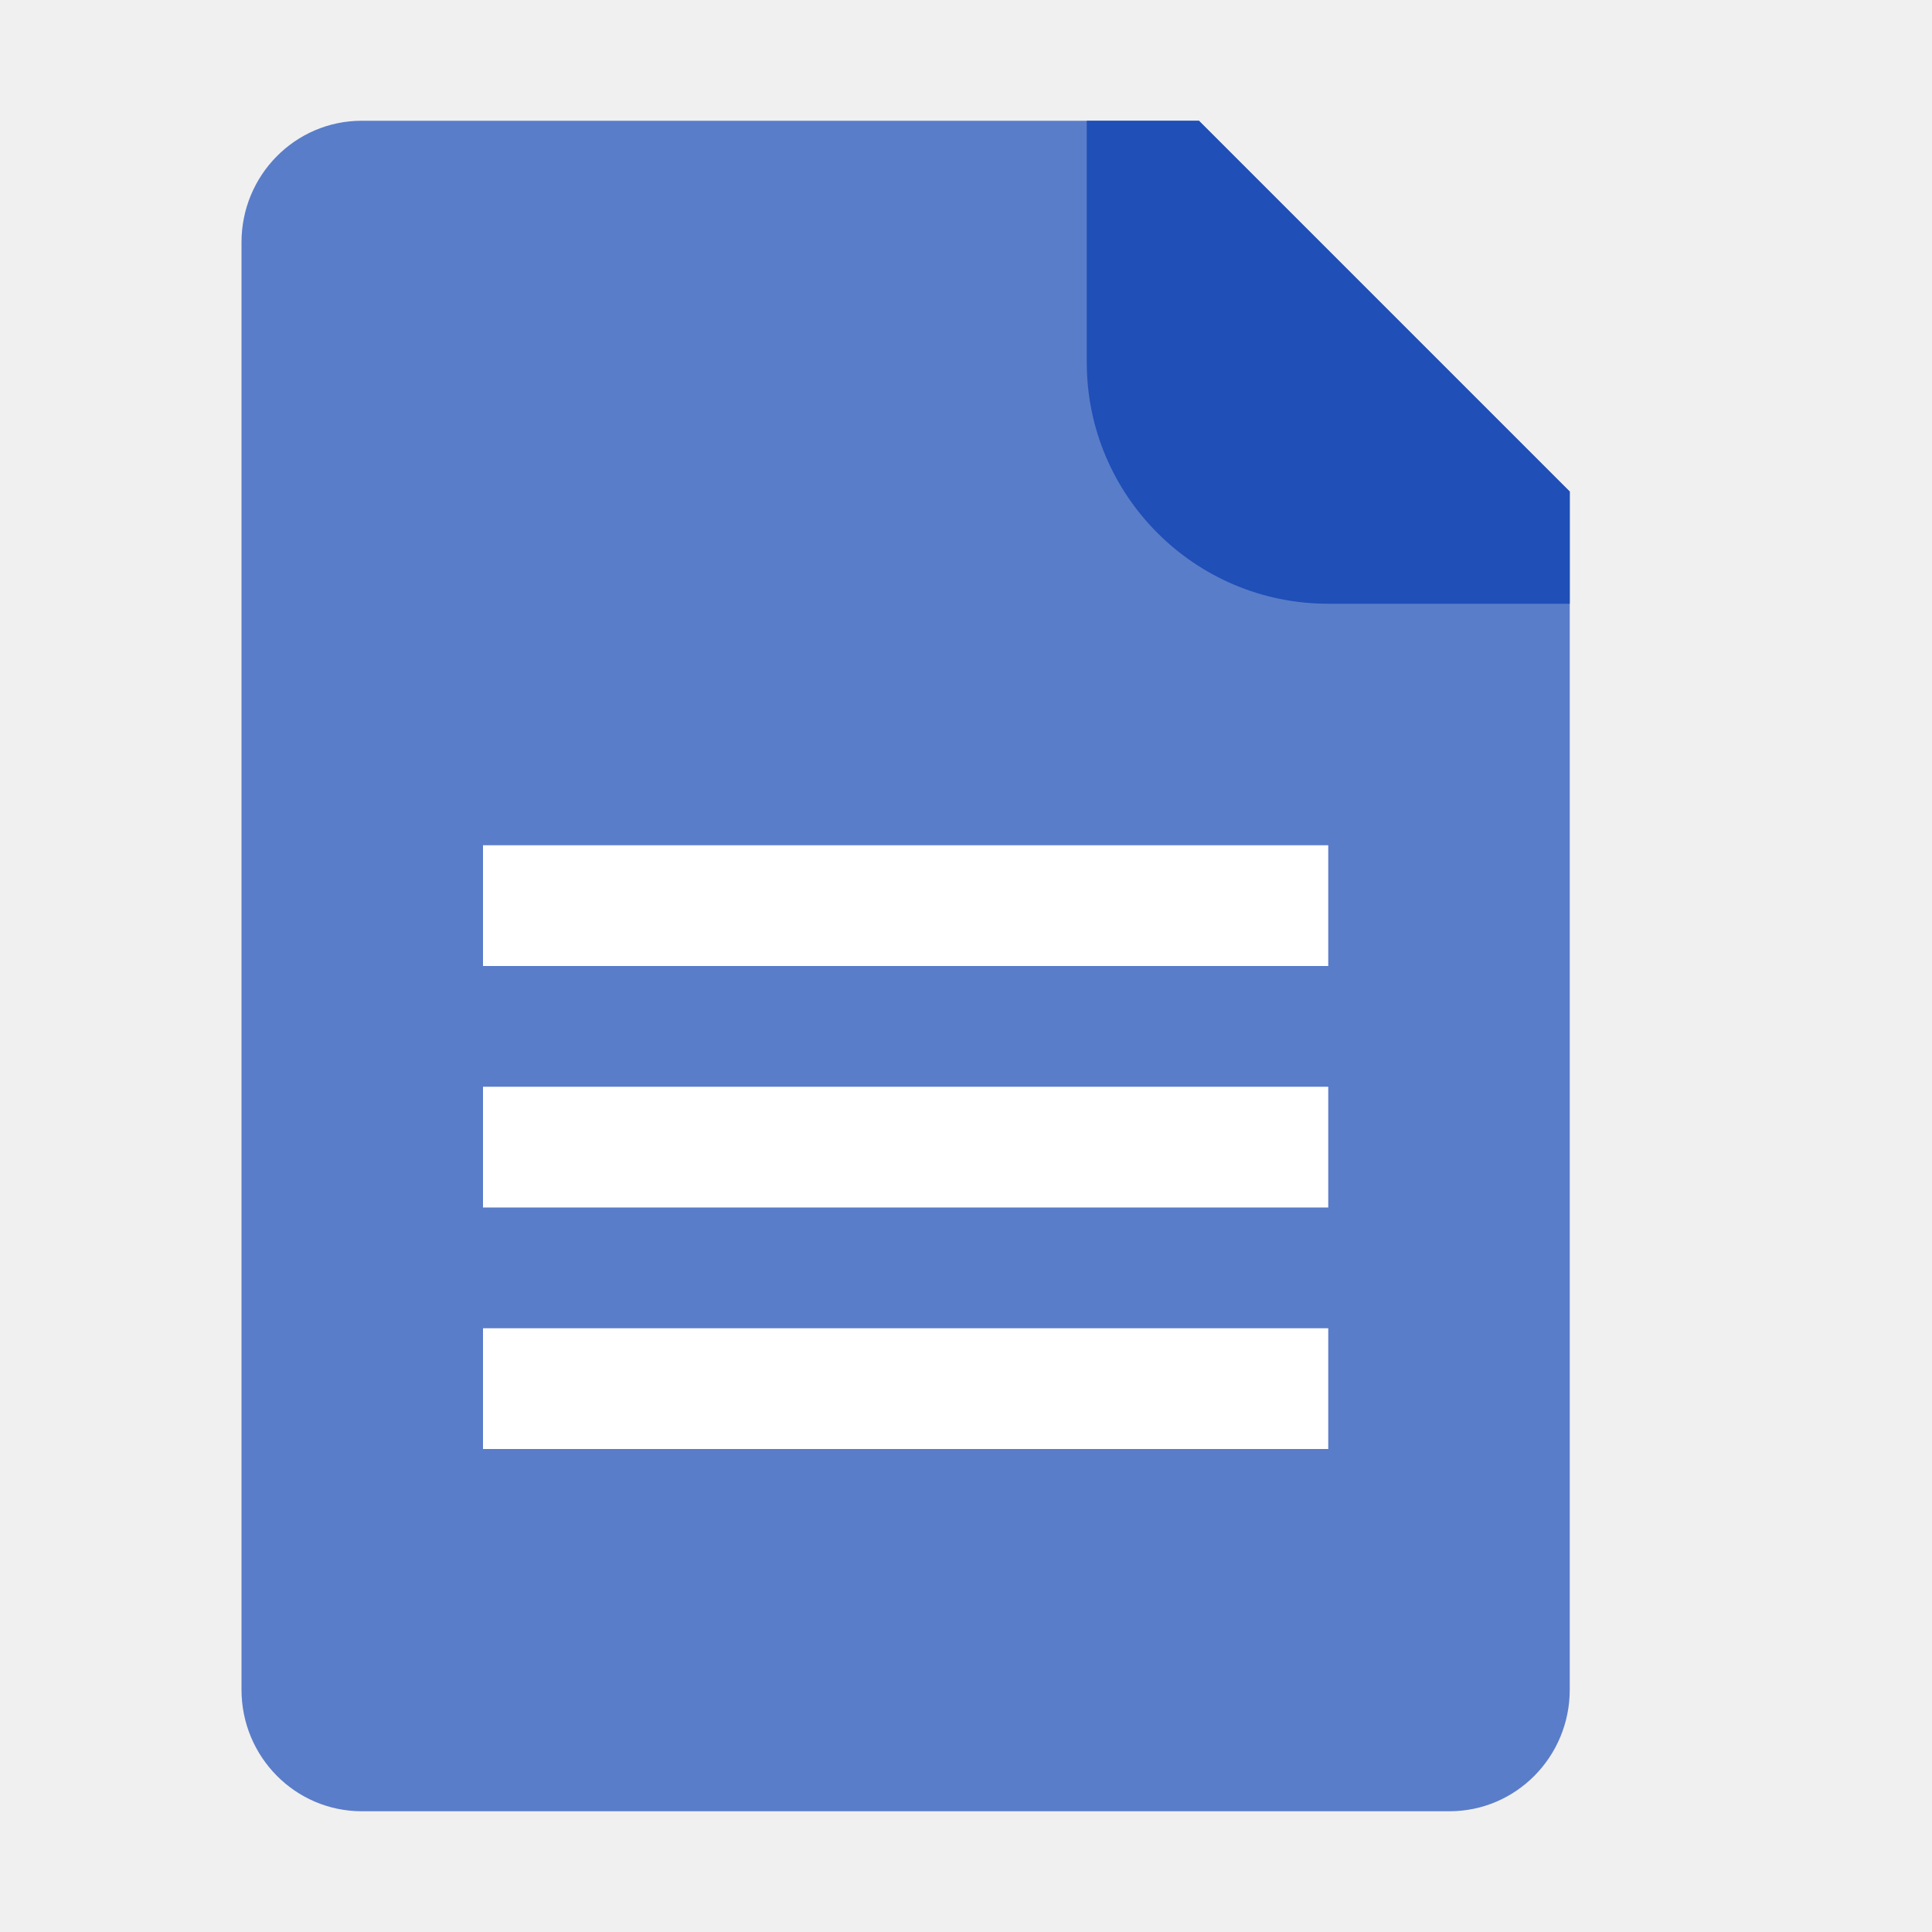
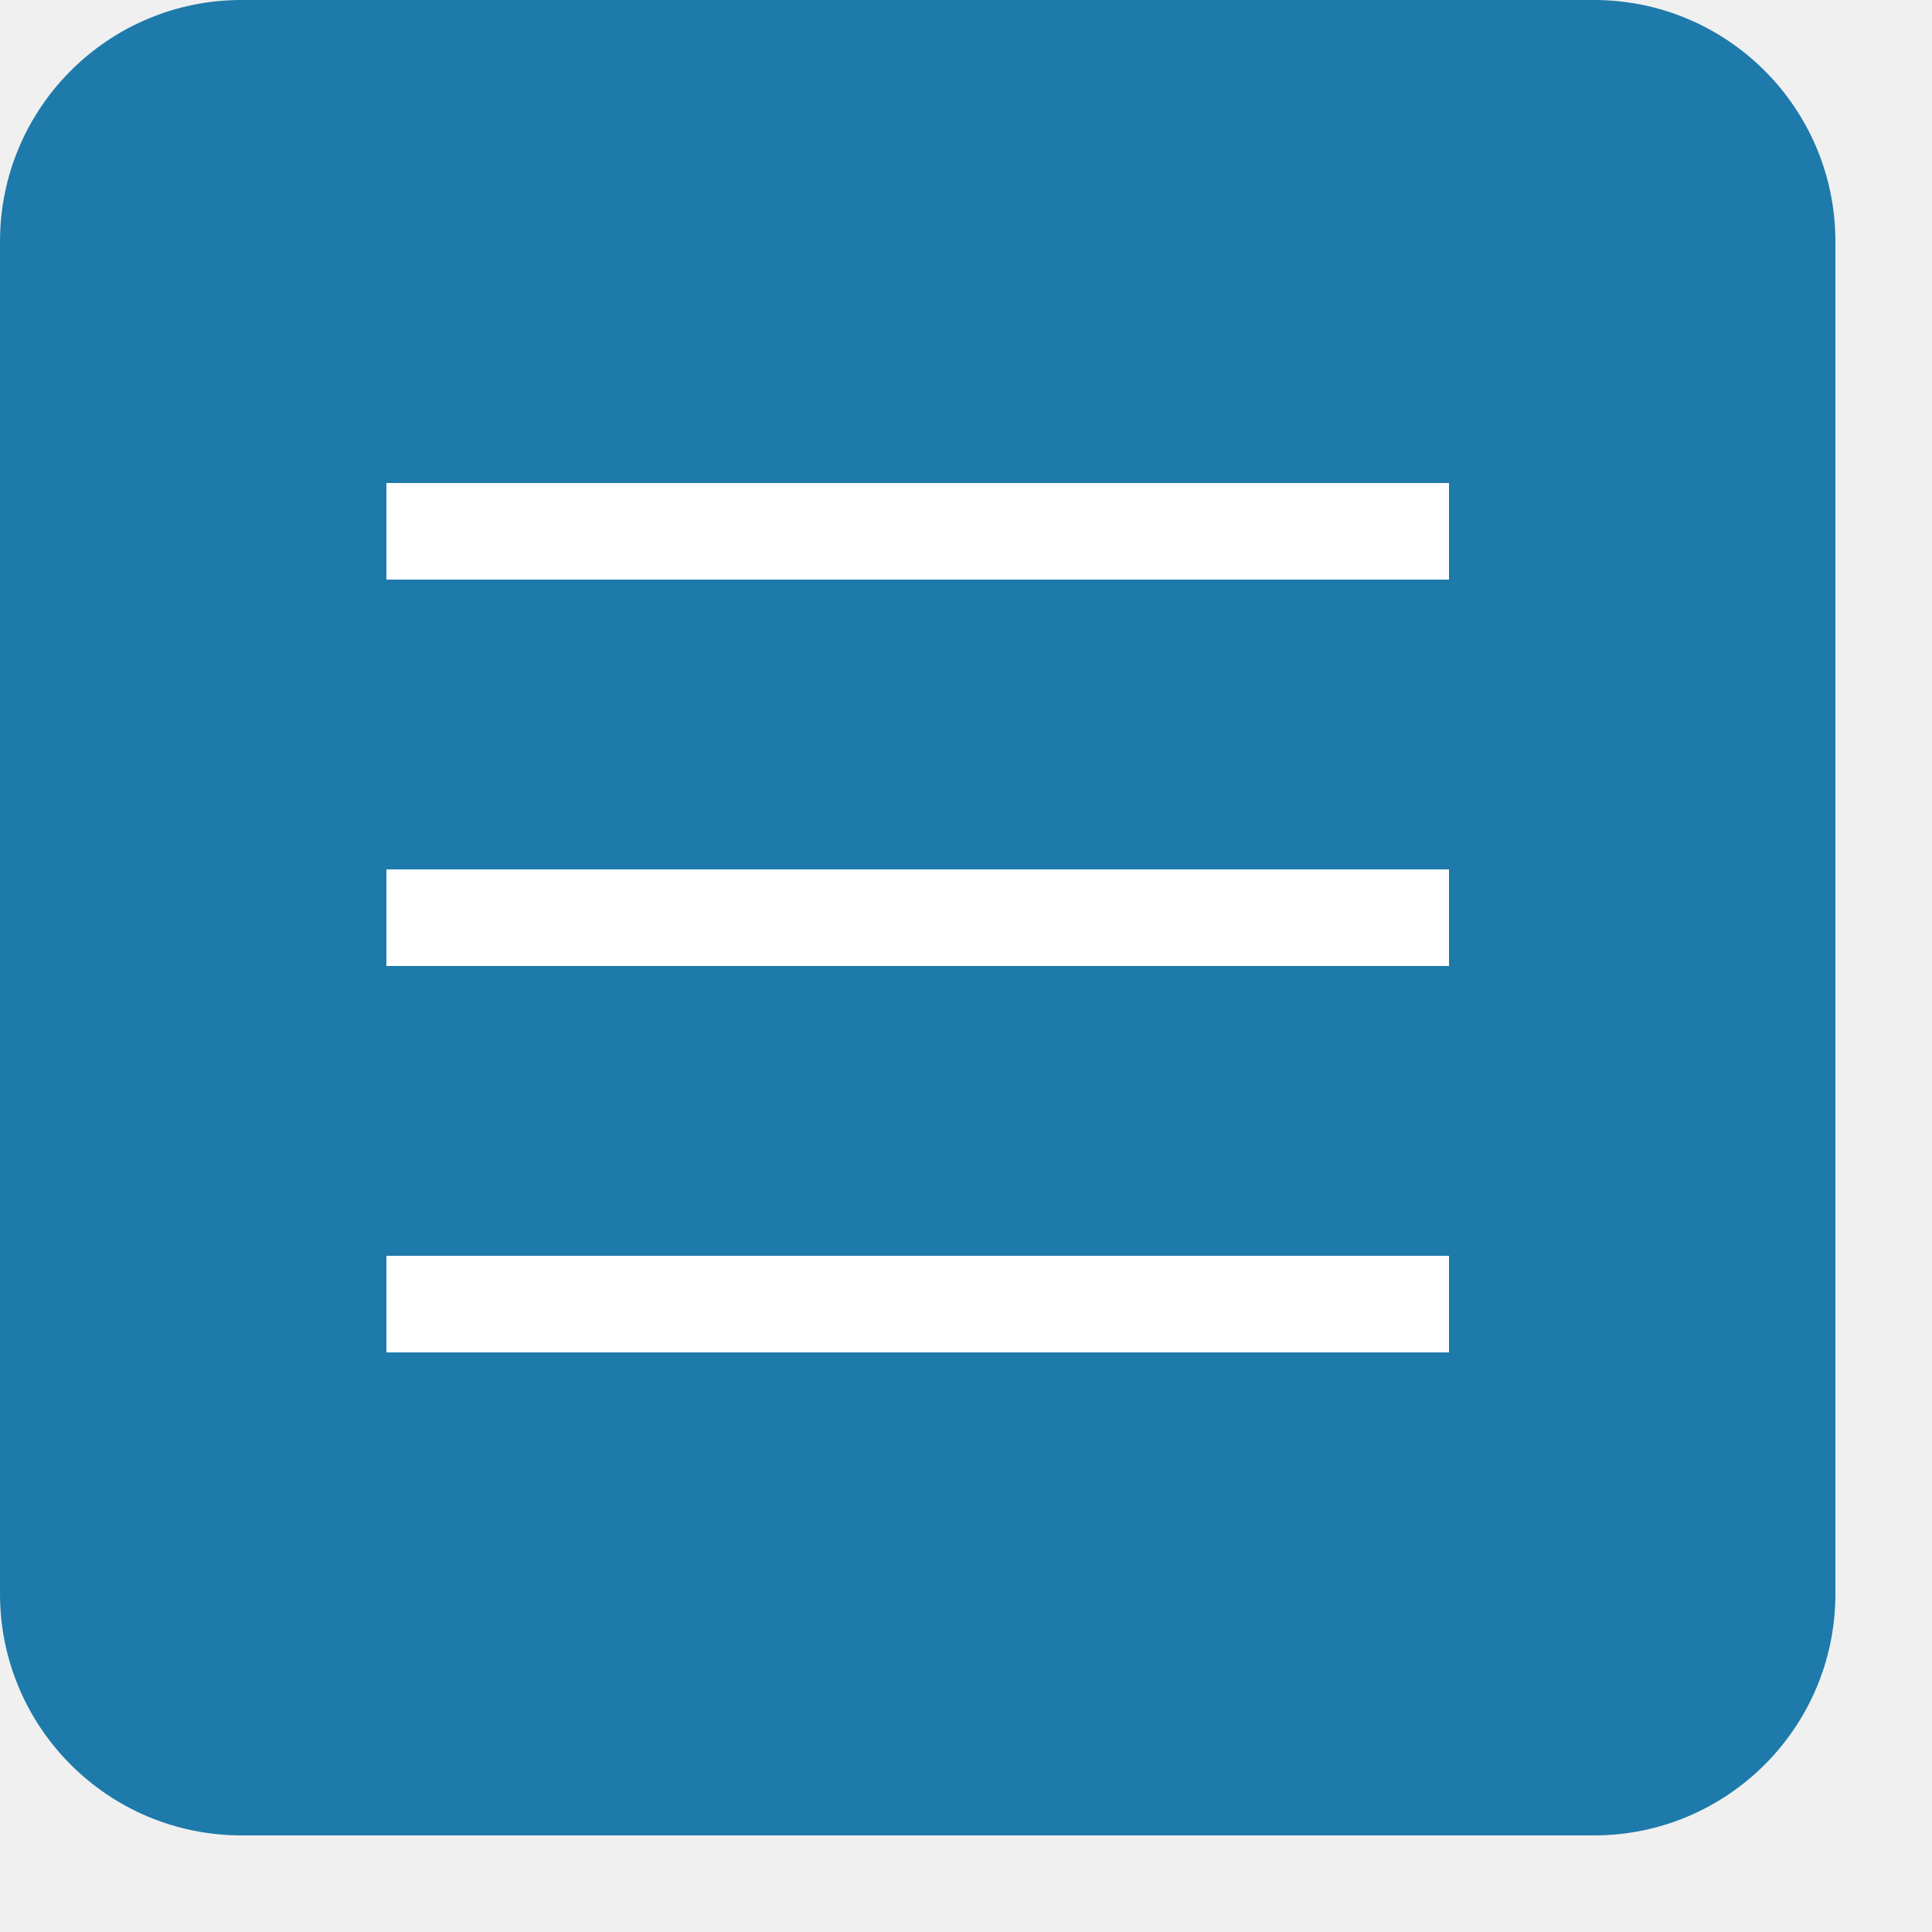
- <svg xmlns="http://www.w3.org/2000/svg" xmlns:xlink="http://www.w3.org/1999/xlink" width="16px" height="16px" viewBox="0 0 16 16" version="1.1">
+ <svg xmlns="http://www.w3.org/2000/svg" width="16" height="16" viewBox="0 0 16 16" fill="none">
+   <g clip-path="url(#clip0_205_1342)">
+     <rect width="15.2" height="15.2" rx="2" fill="#1E7AAA" />
+     <rect x="3.2" y="4" width="8.8" height="0.8" fill="white" />
+     <rect x="3.2" y="7.2" width="8.8" height="0.8" fill="white" />
+     <rect x="3.2" y="10.4" width="8.8" height="0.8" fill="white" />
+   </g>
  <defs>
-     <path d="M7.929,1.77635684e-15 L0.996,1.77635684e-15 C0.445,1.77635684e-15 0,0.451 0,1.007 L0,12.993 C0,13.55 0.446,14 0.996,14 L10.004,14 C10.555,14 11,13.549 11,12.993 L11,3.071 L7.929,4.99600361e-16 Z" id="path-1" />
+     <clipPath id="clip0_205_1342">
+       <rect width="16" height="16" fill="white" />
+     </clipPath>
  </defs>
-   <g id="Page-1" stroke="none" stroke-width="1" fill="none" fill-rule="evenodd">
-     <g id="Artboard" transform="translate(-24, -26)">
-       <g id="Group-Copy" transform="translate(26, 27)">
-         <g id="Rectangle-3">
-           <mask id="mask-2" fill="white">
-             <use xlink:href="#path-1" />
-           </mask>
-           <use id="Mask" fill="#5A7DC9" xlink:href="#path-1" />
-           <rect fill="#1F4FB7" mask="url(#mask-2)" x="7" y="-2" width="6" height="6" rx="2" />
-         </g>
-         <path d="M2,8 L9,8 L9,9 L2,9 L2,8 Z M2,6 L9,6 L9,7 L2,7 L2,6 Z M2,10 L9,10 L9,11 L2,11 L2,10 Z" id="Combined-Shape" fill="#FFFFFF" />
-       </g>
-     </g>
-   </g>
</svg>
